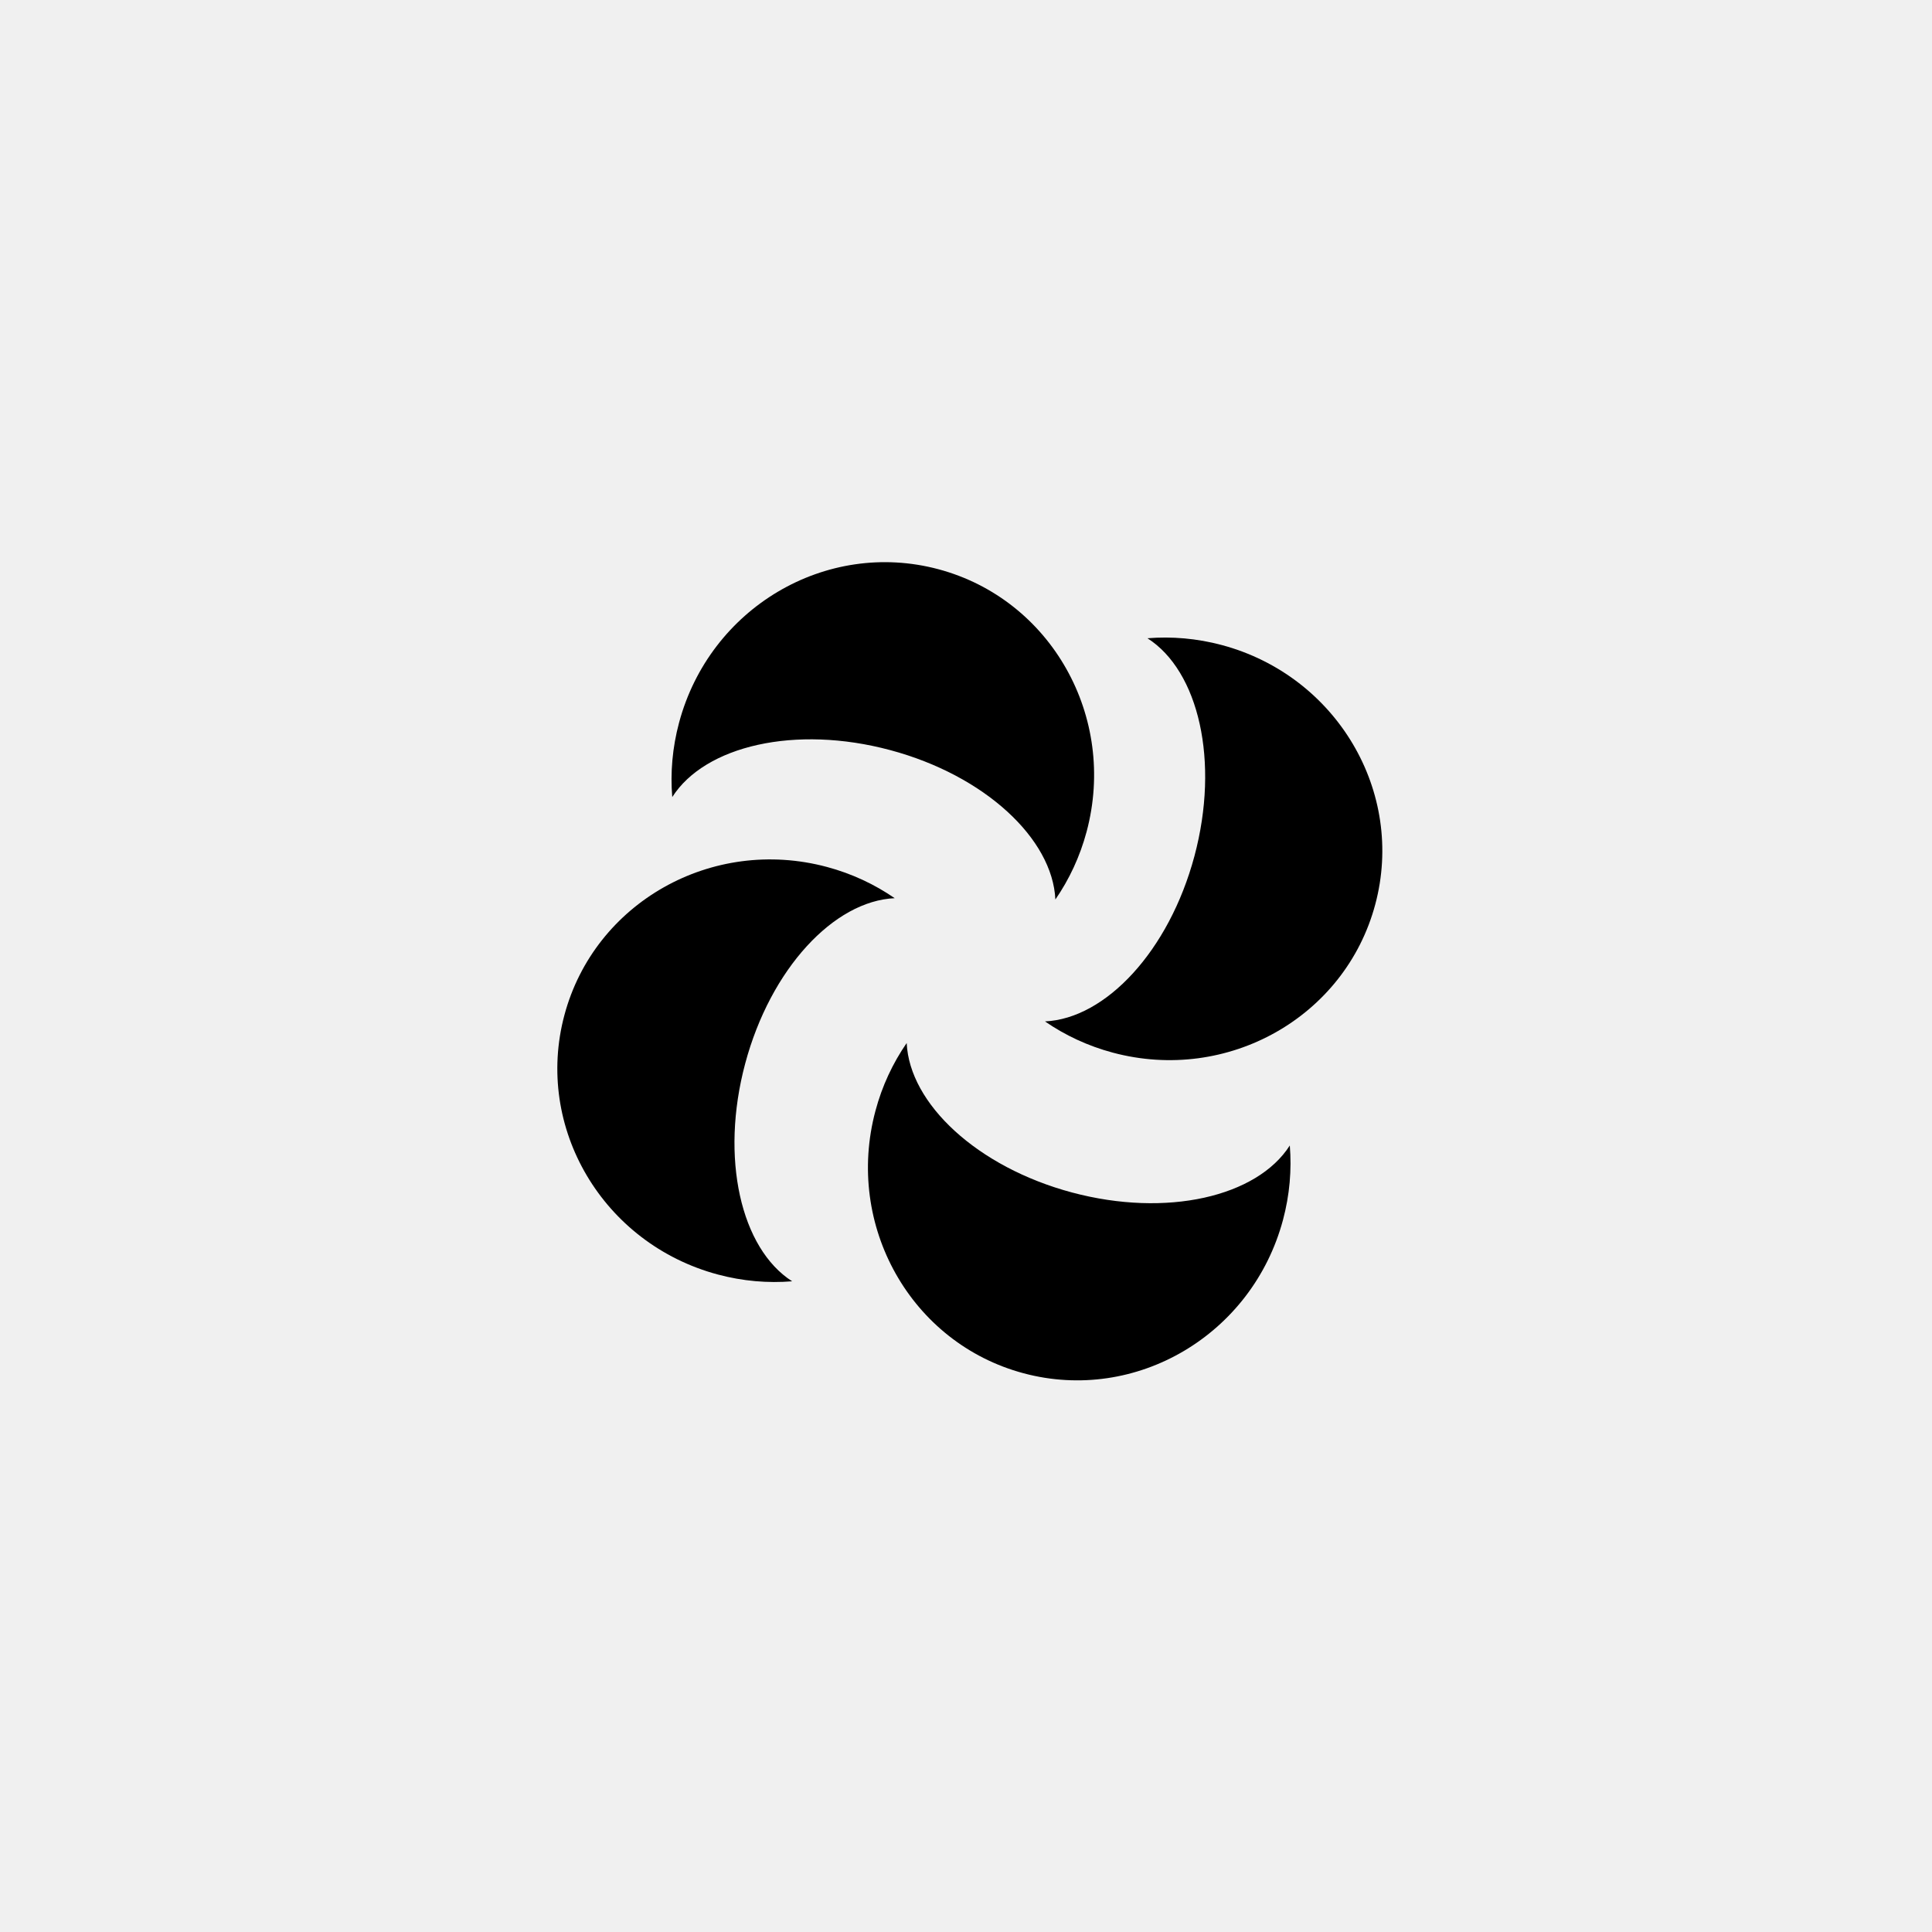
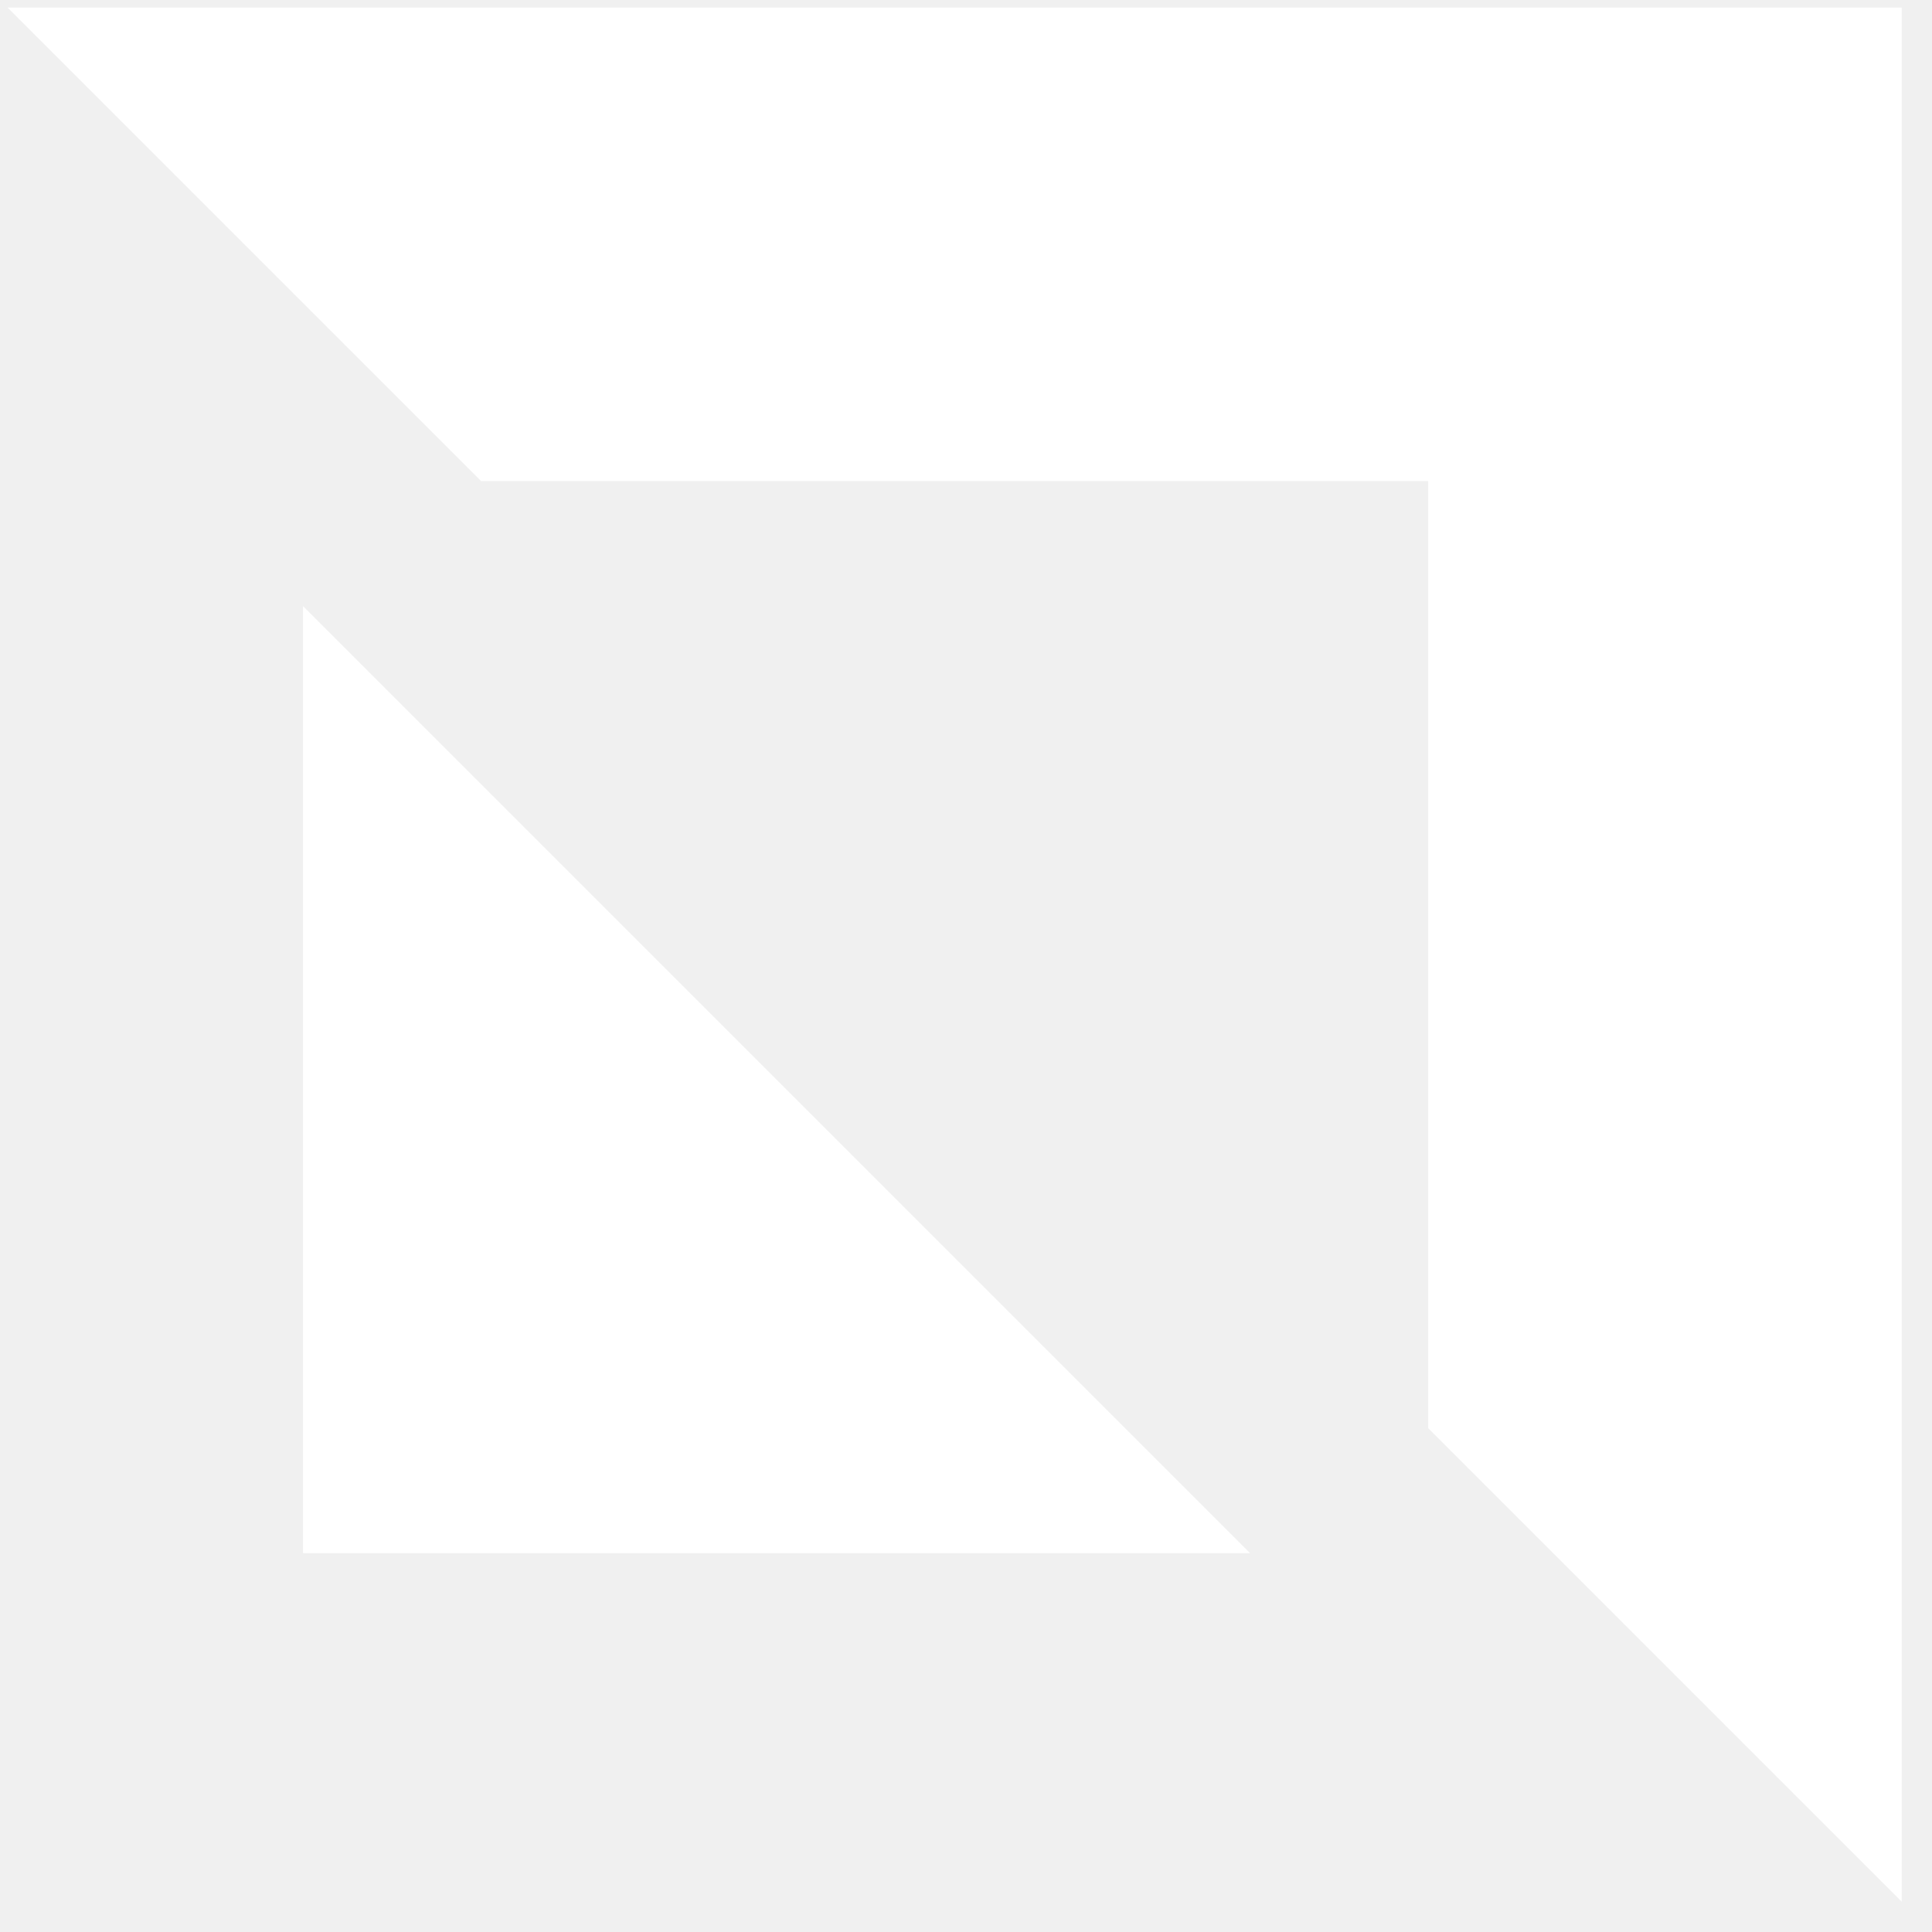
- <svg xmlns="http://www.w3.org/2000/svg" width="50" height="50" viewBox="0 0 50 50" fill="none">
-   <path fill-rule="evenodd" clip-rule="evenodd" d="M23.155 23.245C22.635 22.887 22.046 22.609 21.399 22.436C18.427 21.641 15.386 23.357 14.607 26.27C13.827 29.183 15.605 32.188 18.577 32.984C19.223 33.157 19.872 33.211 20.501 33.16C19.175 32.313 18.63 29.976 19.286 27.523C19.943 25.069 21.583 23.316 23.155 23.245Z" fill="black" />
-   <path fill-rule="evenodd" clip-rule="evenodd" d="M23.465 26.993C23.107 27.512 22.829 28.101 22.657 28.747C21.861 31.72 23.578 34.761 26.49 35.54C29.403 36.32 32.409 34.542 33.204 31.57C33.377 30.924 33.431 30.274 33.38 29.645C32.533 30.972 30.196 31.517 27.742 30.861C25.289 30.204 23.537 28.564 23.465 26.993Z" fill="black" />
-   <path fill-rule="evenodd" clip-rule="evenodd" d="M27.313 23.279C27.671 22.76 27.948 22.171 28.121 21.525C28.916 18.553 27.2 15.512 24.288 14.732C21.375 13.953 18.369 15.73 17.574 18.703C17.401 19.349 17.346 19.999 17.398 20.628C18.244 19.301 20.582 18.755 23.036 19.412C25.489 20.068 27.241 21.708 27.313 23.279Z" fill="black" />
-   <path fill-rule="evenodd" clip-rule="evenodd" d="M27.044 26.434C27.563 26.792 28.152 27.069 28.799 27.242C31.771 28.037 34.812 26.321 35.591 23.408C36.371 20.496 34.593 17.49 31.621 16.694C30.975 16.521 30.325 16.467 29.696 16.518C31.023 17.365 31.568 19.703 30.912 22.156C30.255 24.609 28.616 26.362 27.044 26.434Z" fill="black" />
+ <svg xmlns="http://www.w3.org/2000/svg" width="51" height="51" viewBox="0 0 51 51" fill="none">
+   <path d="M33 41H8V16L33 41Z" fill="white" />
+   <path d="M50.2 0.2H0.2L12.7 12.7L37.7 12.7L37.7 37.7L50.2 50.2V0.2Z" fill="white" />
</svg>
